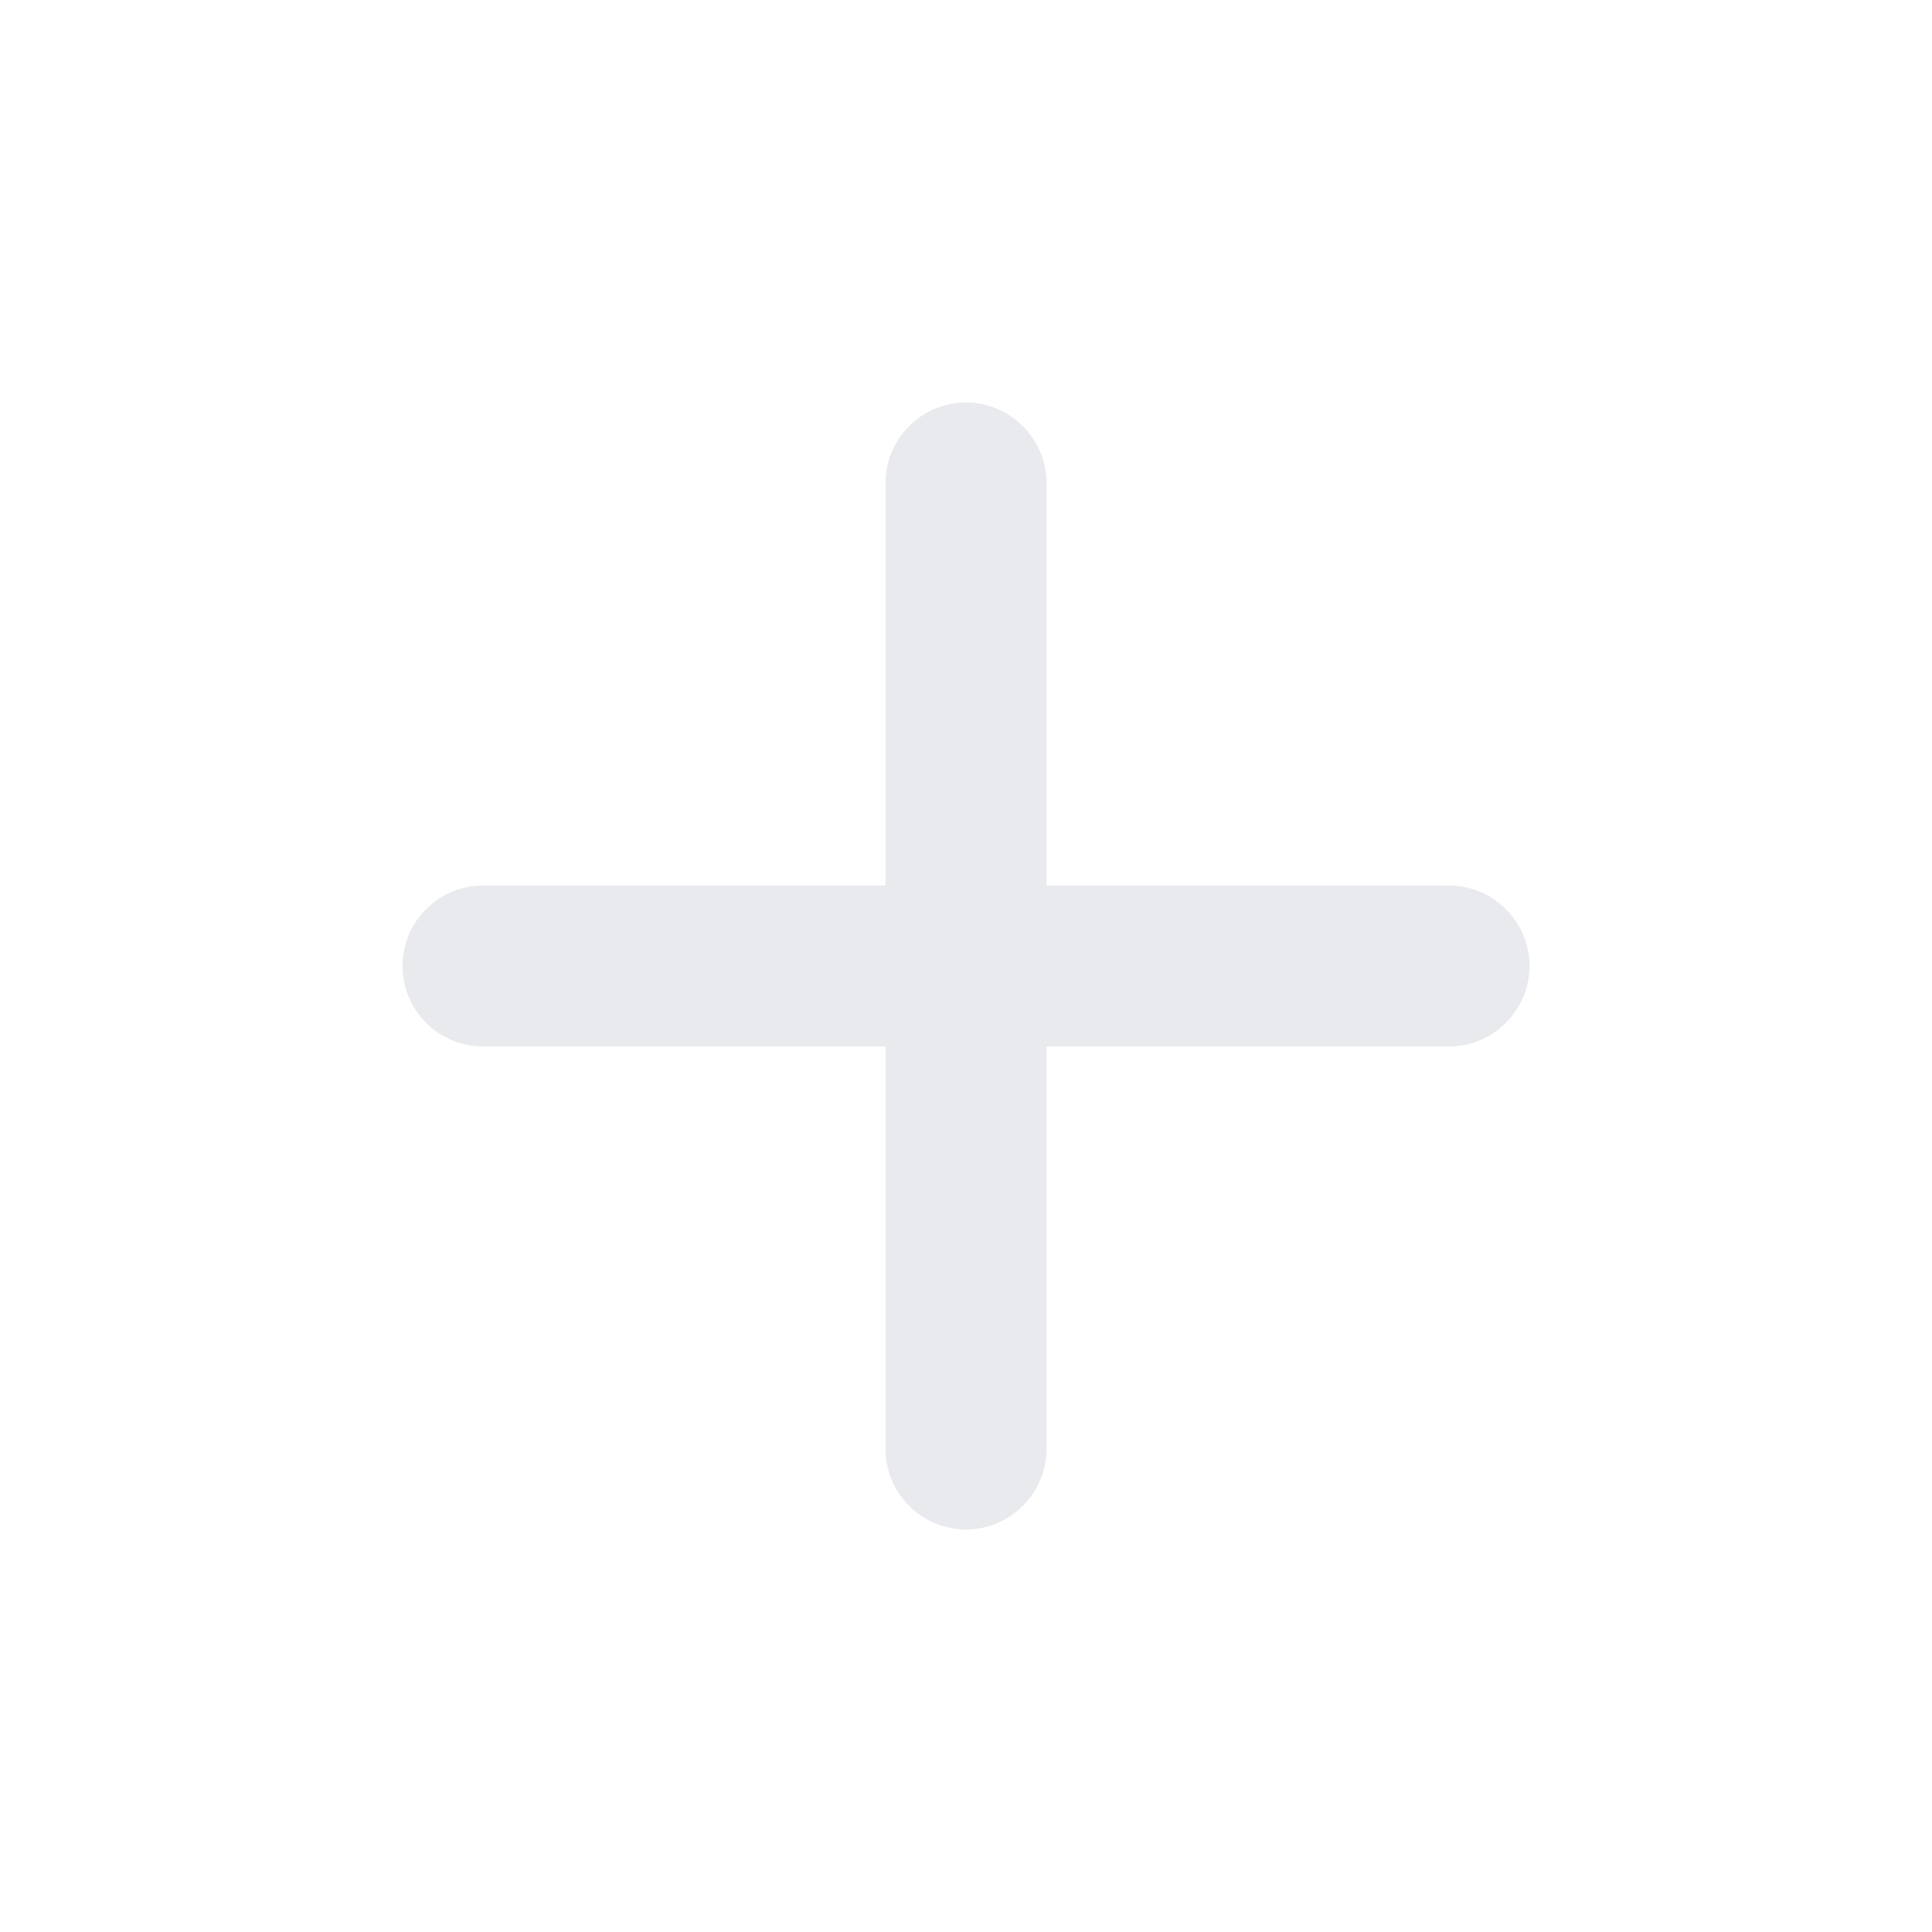
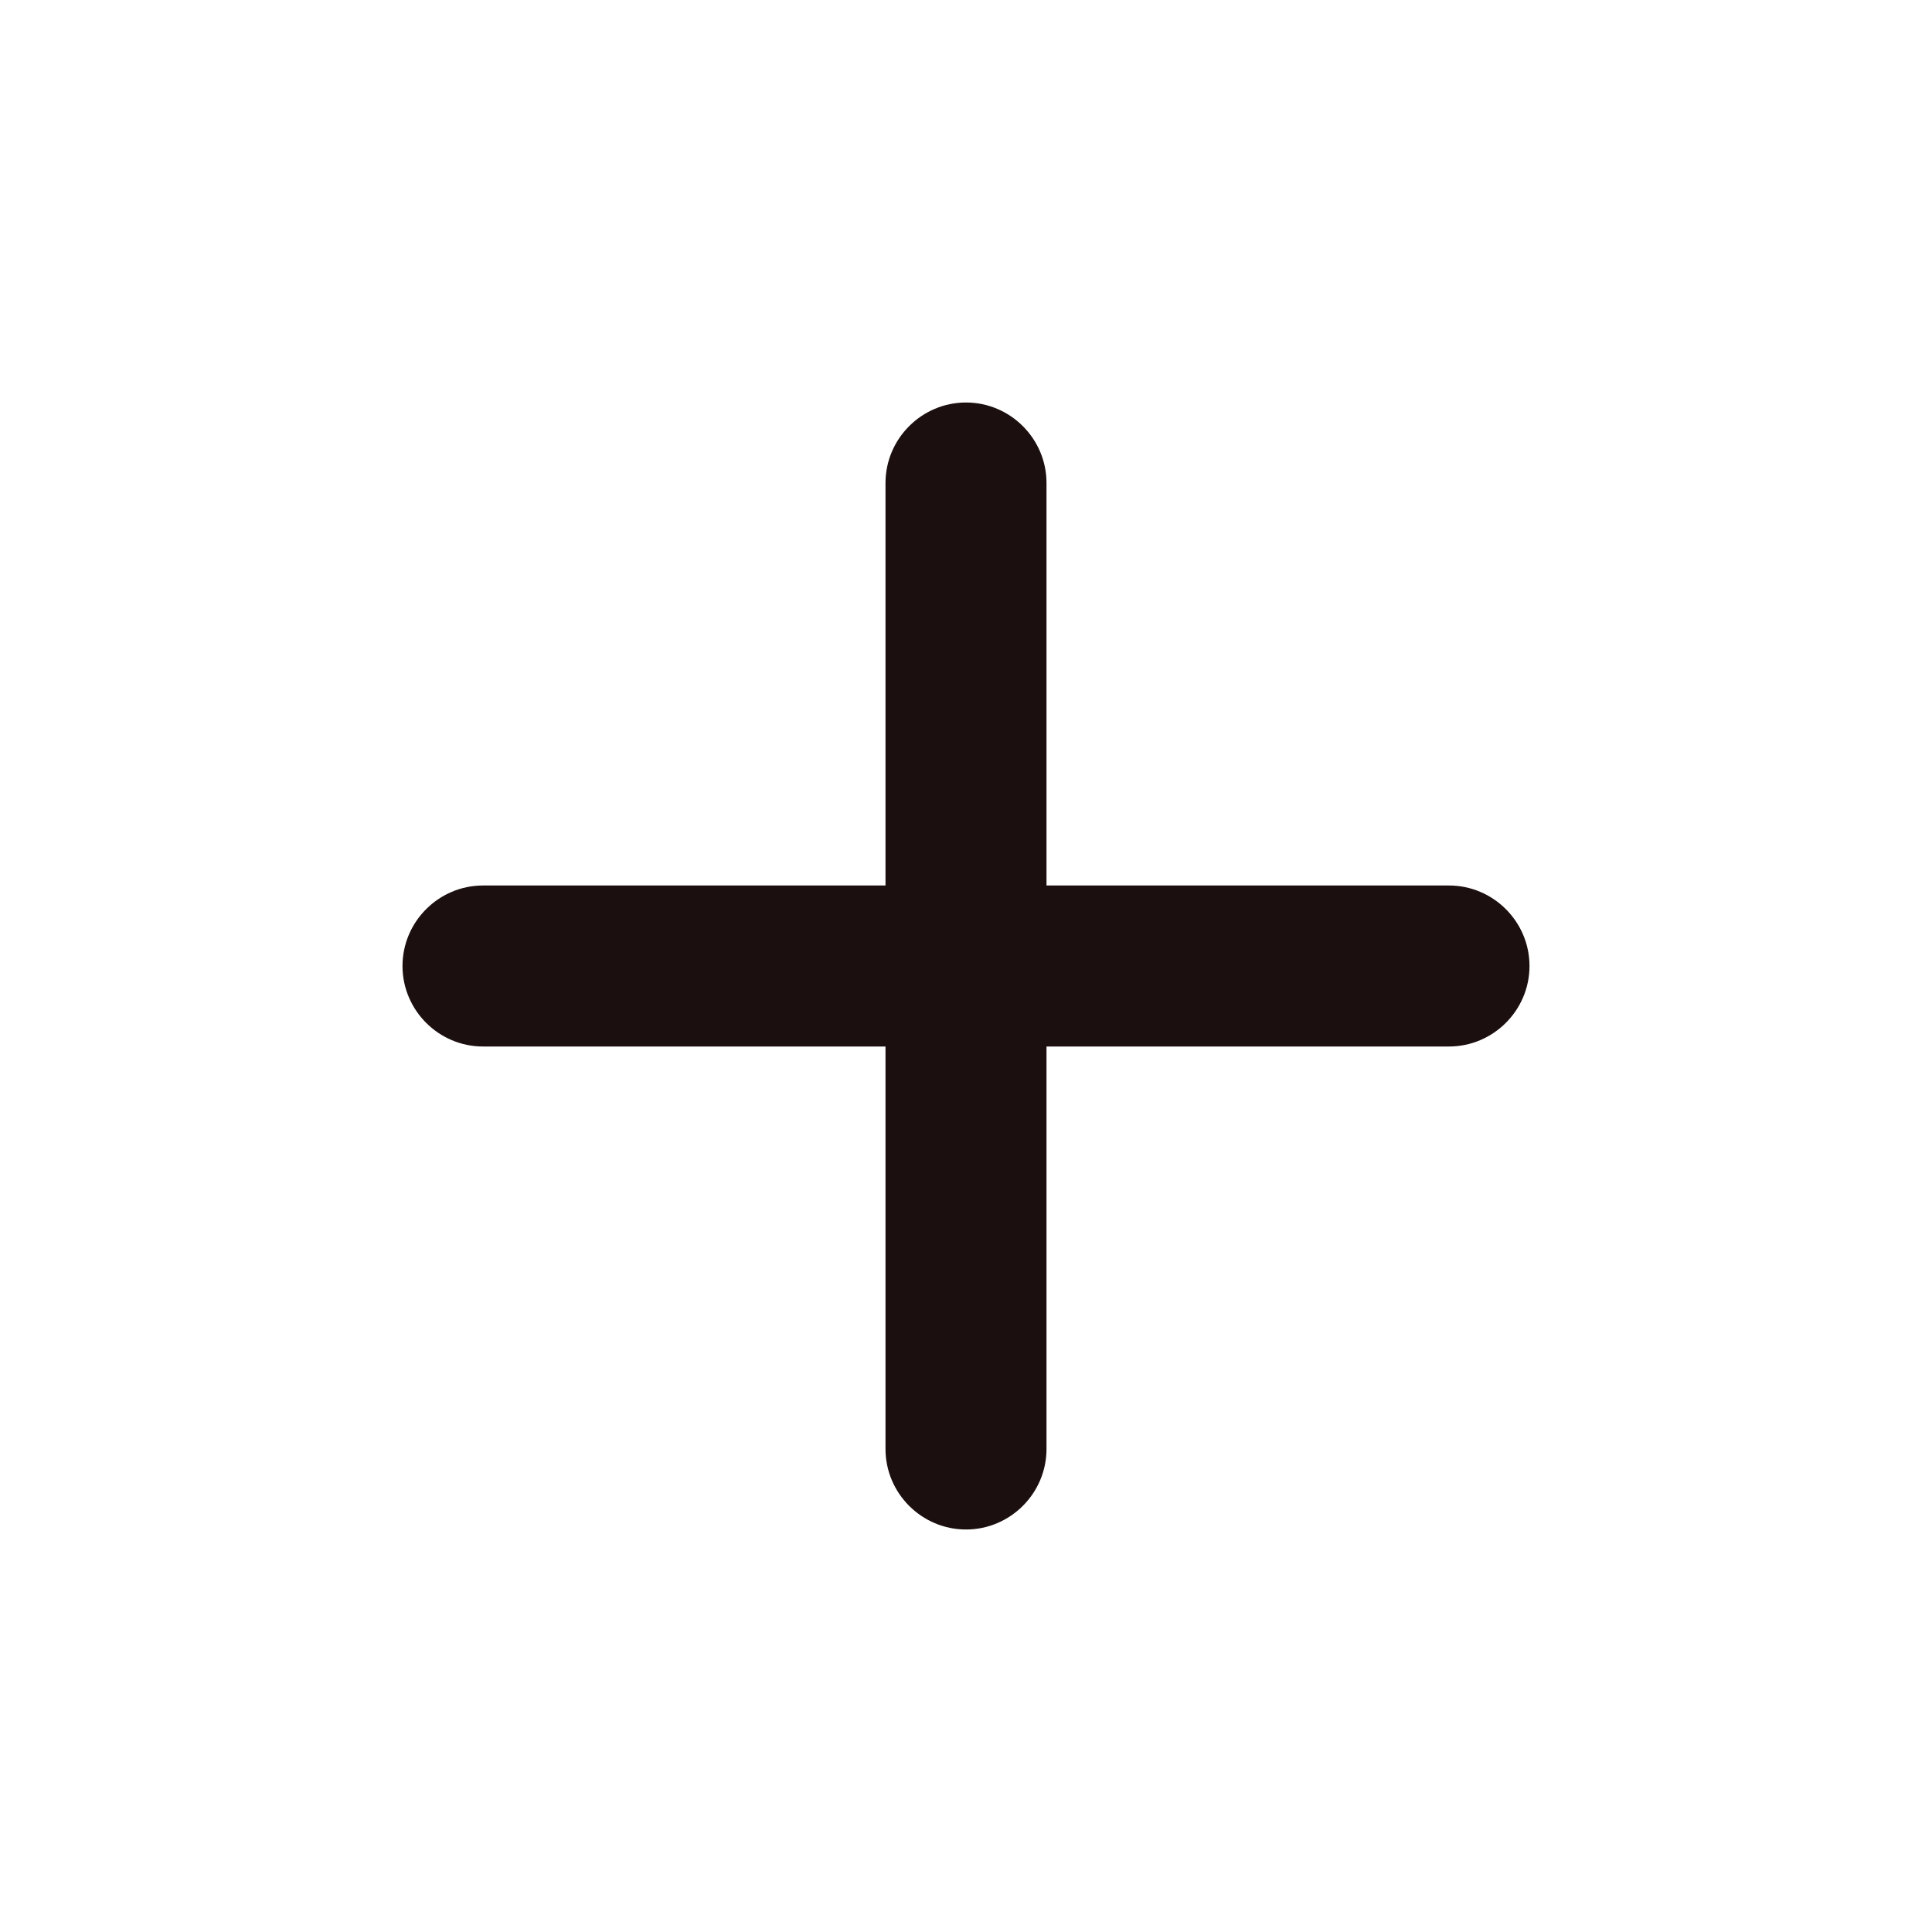
- <svg xmlns="http://www.w3.org/2000/svg" height="24px" viewBox="0 0 24 24" width="24px" fill="#e8eaed">
+ <svg xmlns="http://www.w3.org/2000/svg" height="24px" viewBox="0 0 24 24" width="24px" fill="#1C0F0F">
  <path d="M0 0h24v24H0V0z" fill="none" />
  <path d="M18 13h-5v5c0 .55-.45 1-1 1s-1-.45-1-1v-5H6c-.55 0-1-.45-1-1s.45-1 1-1h5V6c0-.55.45-1 1-1s1 .45 1 1v5h5c.55 0 1 .45 1 1s-.45 1-1 1z" />
</svg>
